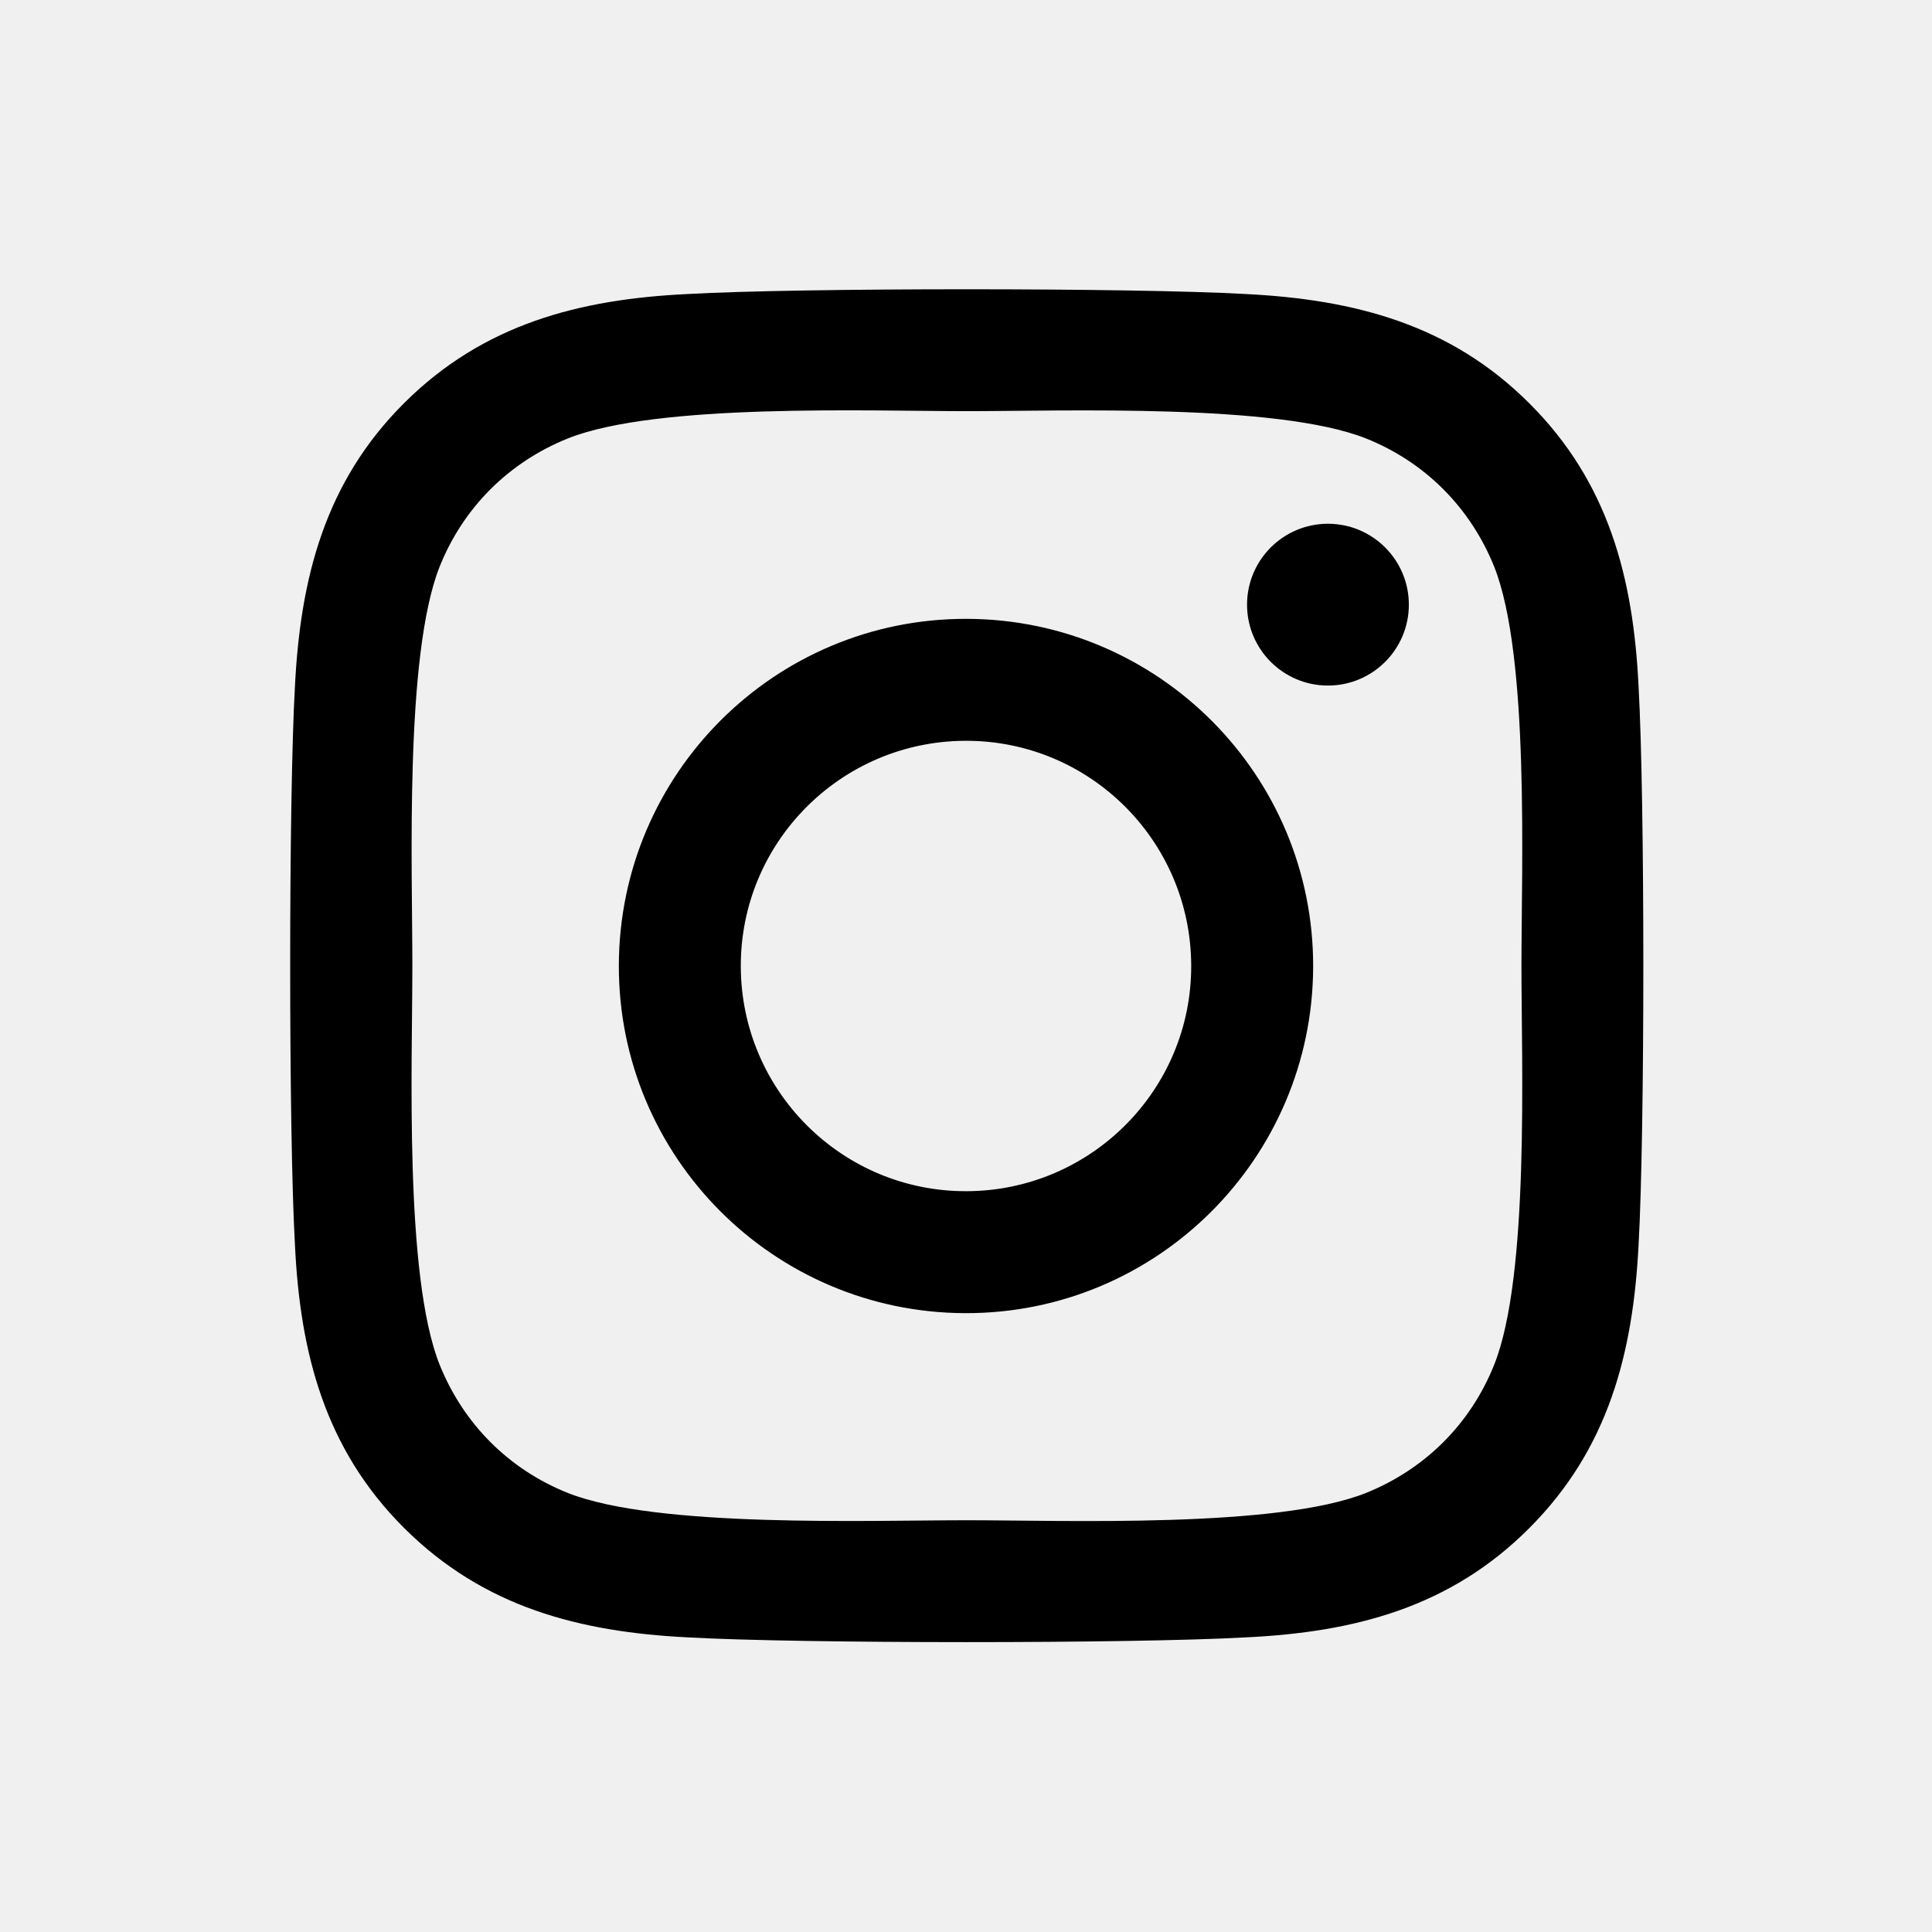
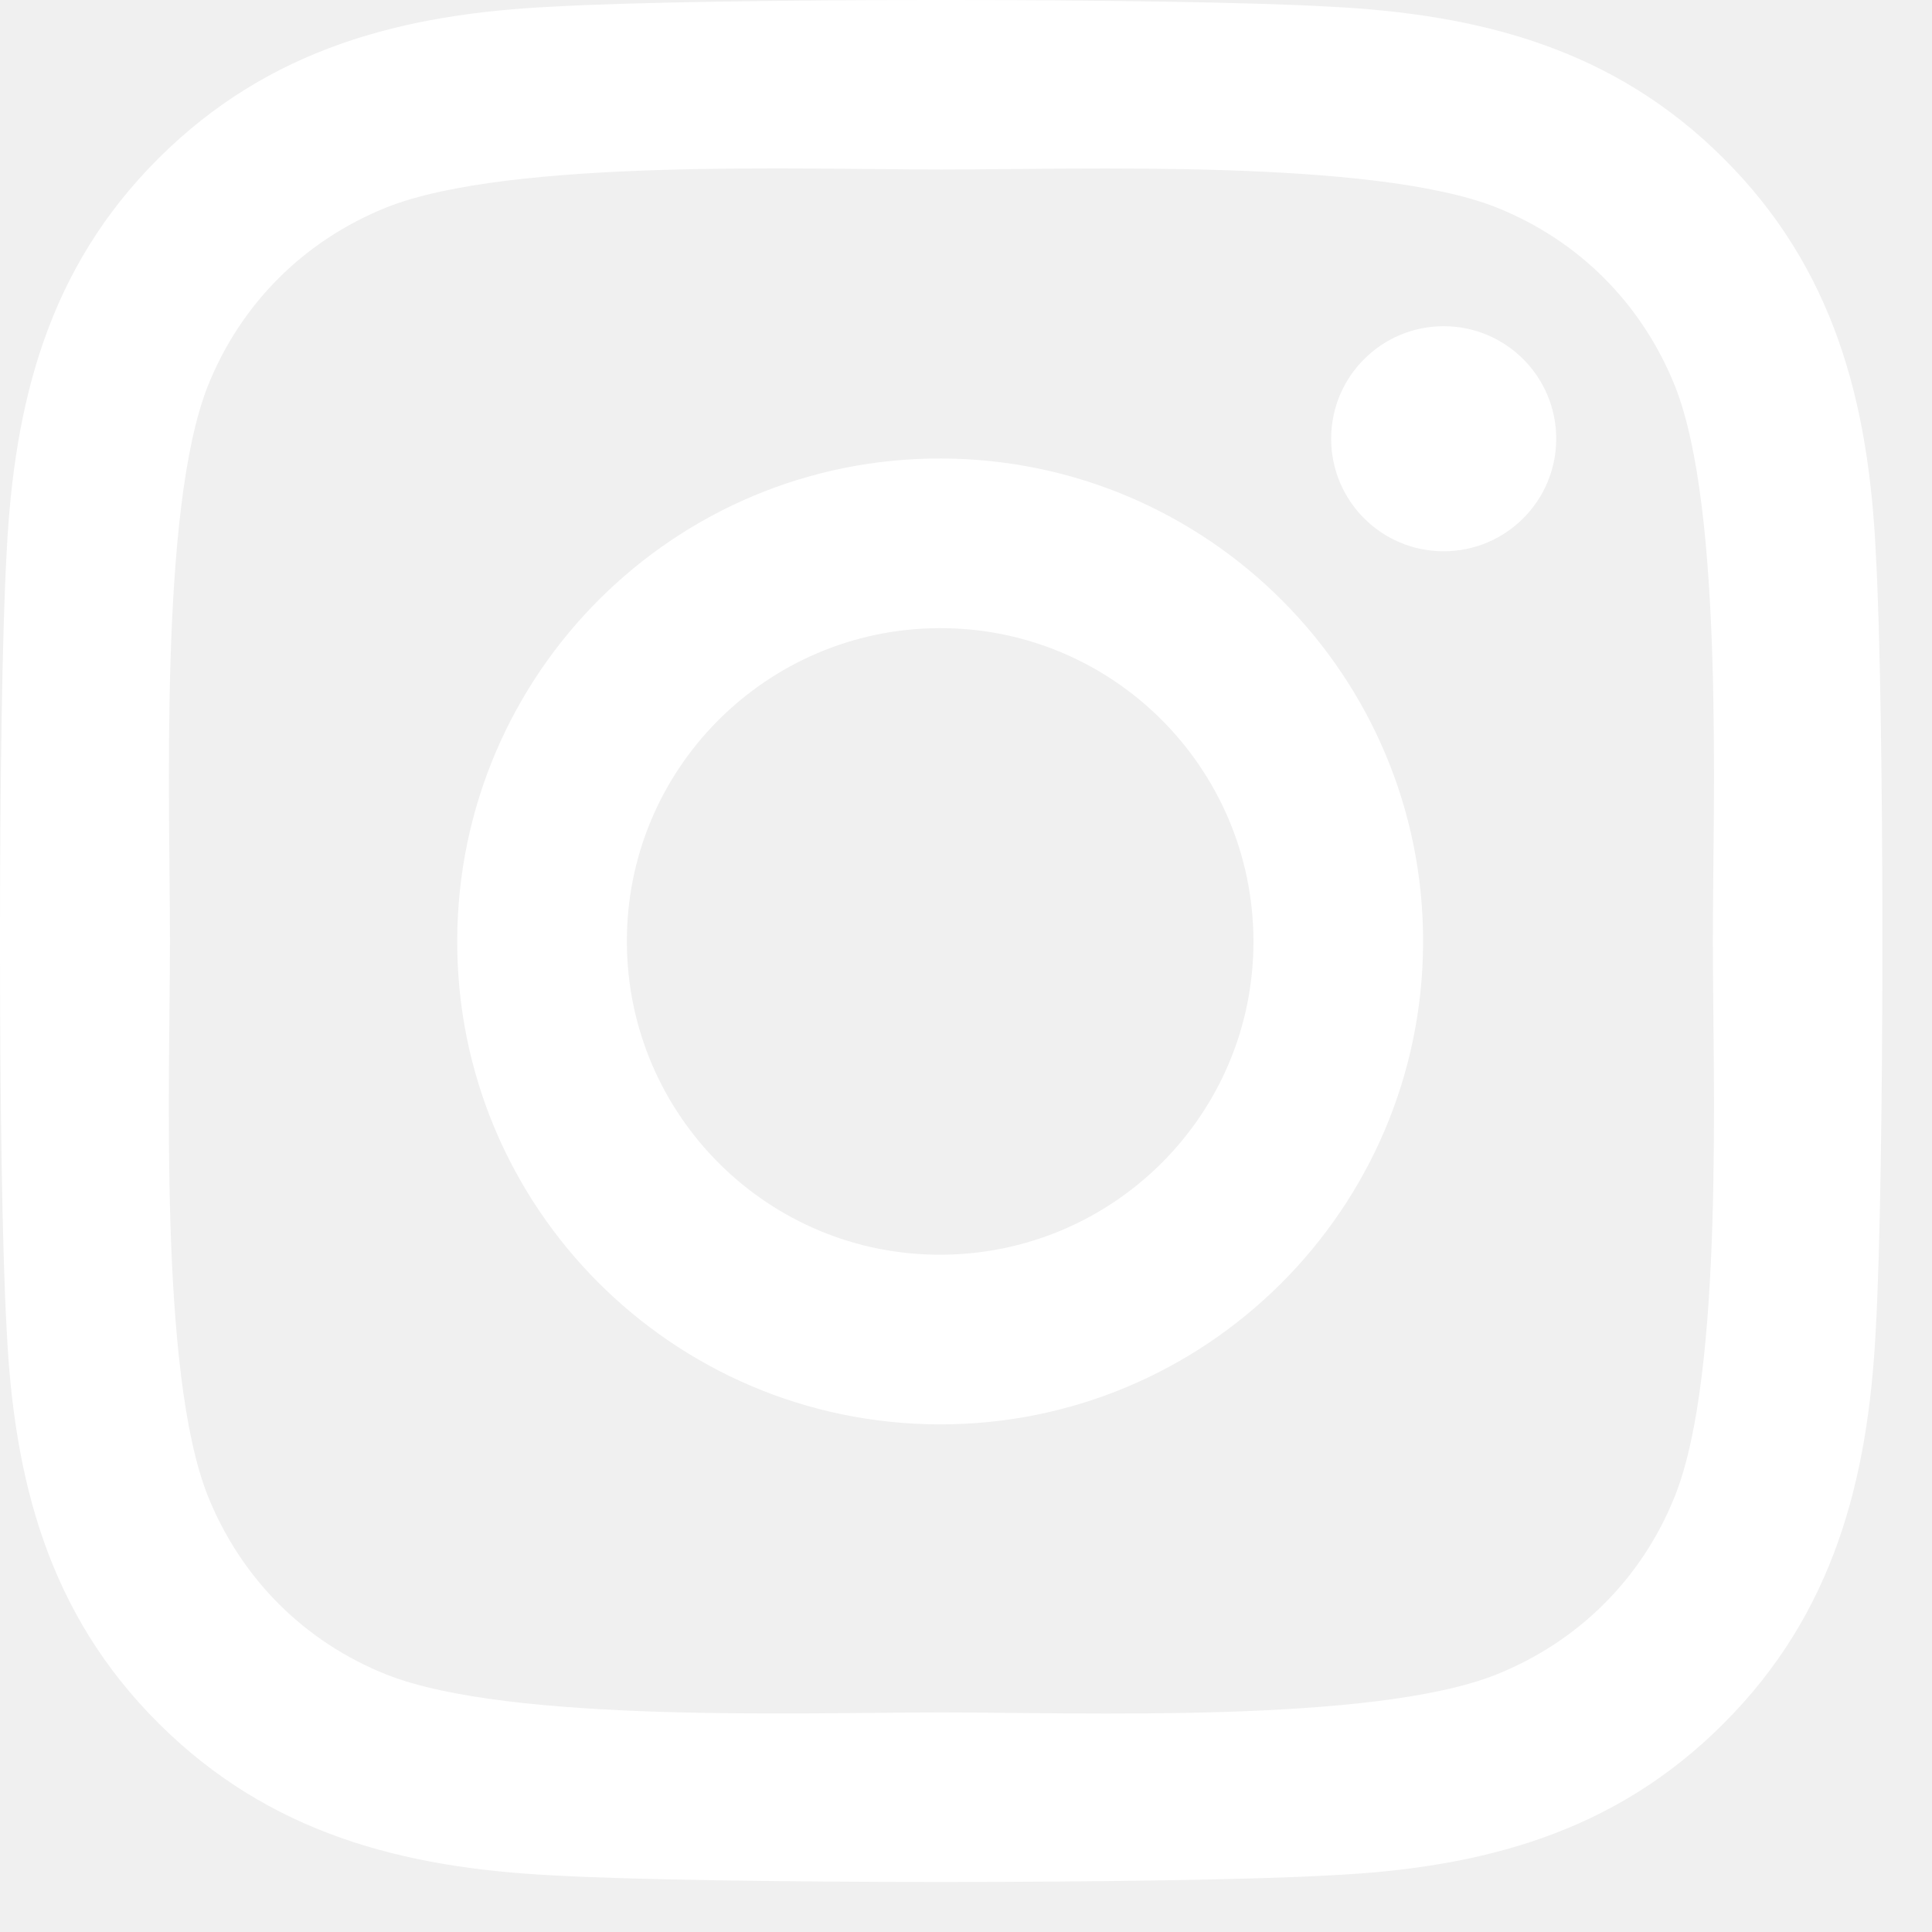
- <svg xmlns="http://www.w3.org/2000/svg" viewBox="0 0 640 640">
-   <path d="M320.3 205C256.8 204.8 205.2 256.2 205 319.7C204.8 383.2 256.2 434.8 319.7 435C383.2 435.2 434.8 383.8 435 320.3C435.2 256.8 383.8 205.2 320.3 205zM319.7 245.4C360.9 245.2 394.4 278.5 394.6 319.7C394.8 360.9 361.5 394.4 320.3 394.6C279.1 394.8 245.6 361.5 245.4 320.3C245.2 279.1 278.5 245.6 319.7 245.4zM413.1 200.3C413.1 185.5 425.1 173.5 439.9 173.5C454.7 173.5 466.7 185.5 466.7 200.3C466.7 215.1 454.7 227.1 439.9 227.1C425.1 227.1 413.1 215.1 413.1 200.3zM542.8 227.5C541.1 191.6 532.9 159.8 506.6 133.6C480.4 107.4 448.6 99.2 412.7 97.4C375.7 95.3 264.8 95.3 227.8 97.4C192 99.1 160.2 107.3 133.9 133.5C107.6 159.7 99.5 191.5 97.7 227.4C95.6 264.4 95.6 375.3 97.7 412.3C99.4 448.2 107.6 480 133.9 506.2C160.2 532.4 191.9 540.6 227.8 542.4C264.8 544.5 375.7 544.5 412.7 542.4C448.6 540.7 480.4 532.5 506.6 506.2C532.8 480 541 448.2 542.8 412.3C544.9 375.3 544.9 264.5 542.8 227.5zM495 452C487.2 471.6 472.1 486.7 452.4 494.6C422.9 506.3 352.9 503.6 320.3 503.6C287.7 503.6 217.6 506.2 188.2 494.6C168.6 486.8 153.5 471.7 145.6 452C133.9 422.5 136.6 352.5 136.6 319.9C136.6 287.3 134 217.2 145.6 187.8C153.4 168.2 168.5 153.1 188.2 145.2C217.7 133.5 287.7 136.2 320.3 136.2C352.9 136.2 423 133.6 452.4 145.2C472 153 487.1 168.1 495 187.8C506.7 217.3 504 287.3 504 319.9C504 352.5 506.7 422.6 495 452z" />
+ <svg xmlns="http://www.w3.org/2000/svg" width="32" height="32" viewBox="0 0 32 32" fill="none">
+   <path d="M15.593 7.594C11.176 7.58 7.587 11.155 7.573 15.572C7.559 19.989 11.134 23.578 15.551 23.592C19.968 23.606 23.557 20.03 23.571 15.614C23.585 11.197 20.01 7.608 15.593 7.594ZM15.551 10.404C18.417 10.39 20.747 12.706 20.761 15.572C20.775 18.438 18.459 20.768 15.593 20.782C12.727 20.796 10.397 18.479 10.383 15.614C10.369 12.748 12.685 10.418 15.551 10.404ZM22.048 7.267C22.048 6.237 22.882 5.403 23.912 5.403C24.941 5.403 25.776 6.237 25.776 7.267C25.776 8.296 24.941 9.131 23.912 9.131C22.882 9.131 22.048 8.296 22.048 7.267ZM31.069 9.159C30.951 6.662 30.38 4.45 28.551 2.627C26.729 0.805 24.517 0.235 22.02 0.11C19.446 -0.037 11.732 -0.037 9.159 0.11C6.669 0.228 4.457 0.798 2.627 2.621C0.798 4.443 0.235 6.655 0.11 9.152C-0.037 11.725 -0.037 19.439 0.11 22.013C0.228 24.51 0.798 26.722 2.627 28.544C4.457 30.366 6.662 30.937 9.159 31.062C11.732 31.208 19.446 31.208 22.02 31.062C24.517 30.944 26.729 30.373 28.551 28.544C30.373 26.722 30.944 24.51 31.069 22.013C31.215 19.439 31.215 11.732 31.069 9.159ZM27.744 24.774C27.202 26.137 26.151 27.188 24.781 27.737C22.729 28.551 17.86 28.363 15.593 28.363C13.325 28.363 8.449 28.544 6.404 27.737C5.041 27.195 3.991 26.144 3.441 24.774C2.627 22.722 2.815 17.853 2.815 15.586C2.815 13.318 2.634 8.442 3.441 6.397C3.984 5.034 5.034 3.984 6.404 3.434C8.456 2.621 13.325 2.808 15.593 2.808C17.86 2.808 22.736 2.627 24.781 3.434C26.145 3.977 27.195 5.027 27.744 6.397C28.558 8.449 28.37 13.318 28.37 15.586C28.37 17.853 28.558 22.729 27.744 24.774Z" fill="white" />
</svg>
